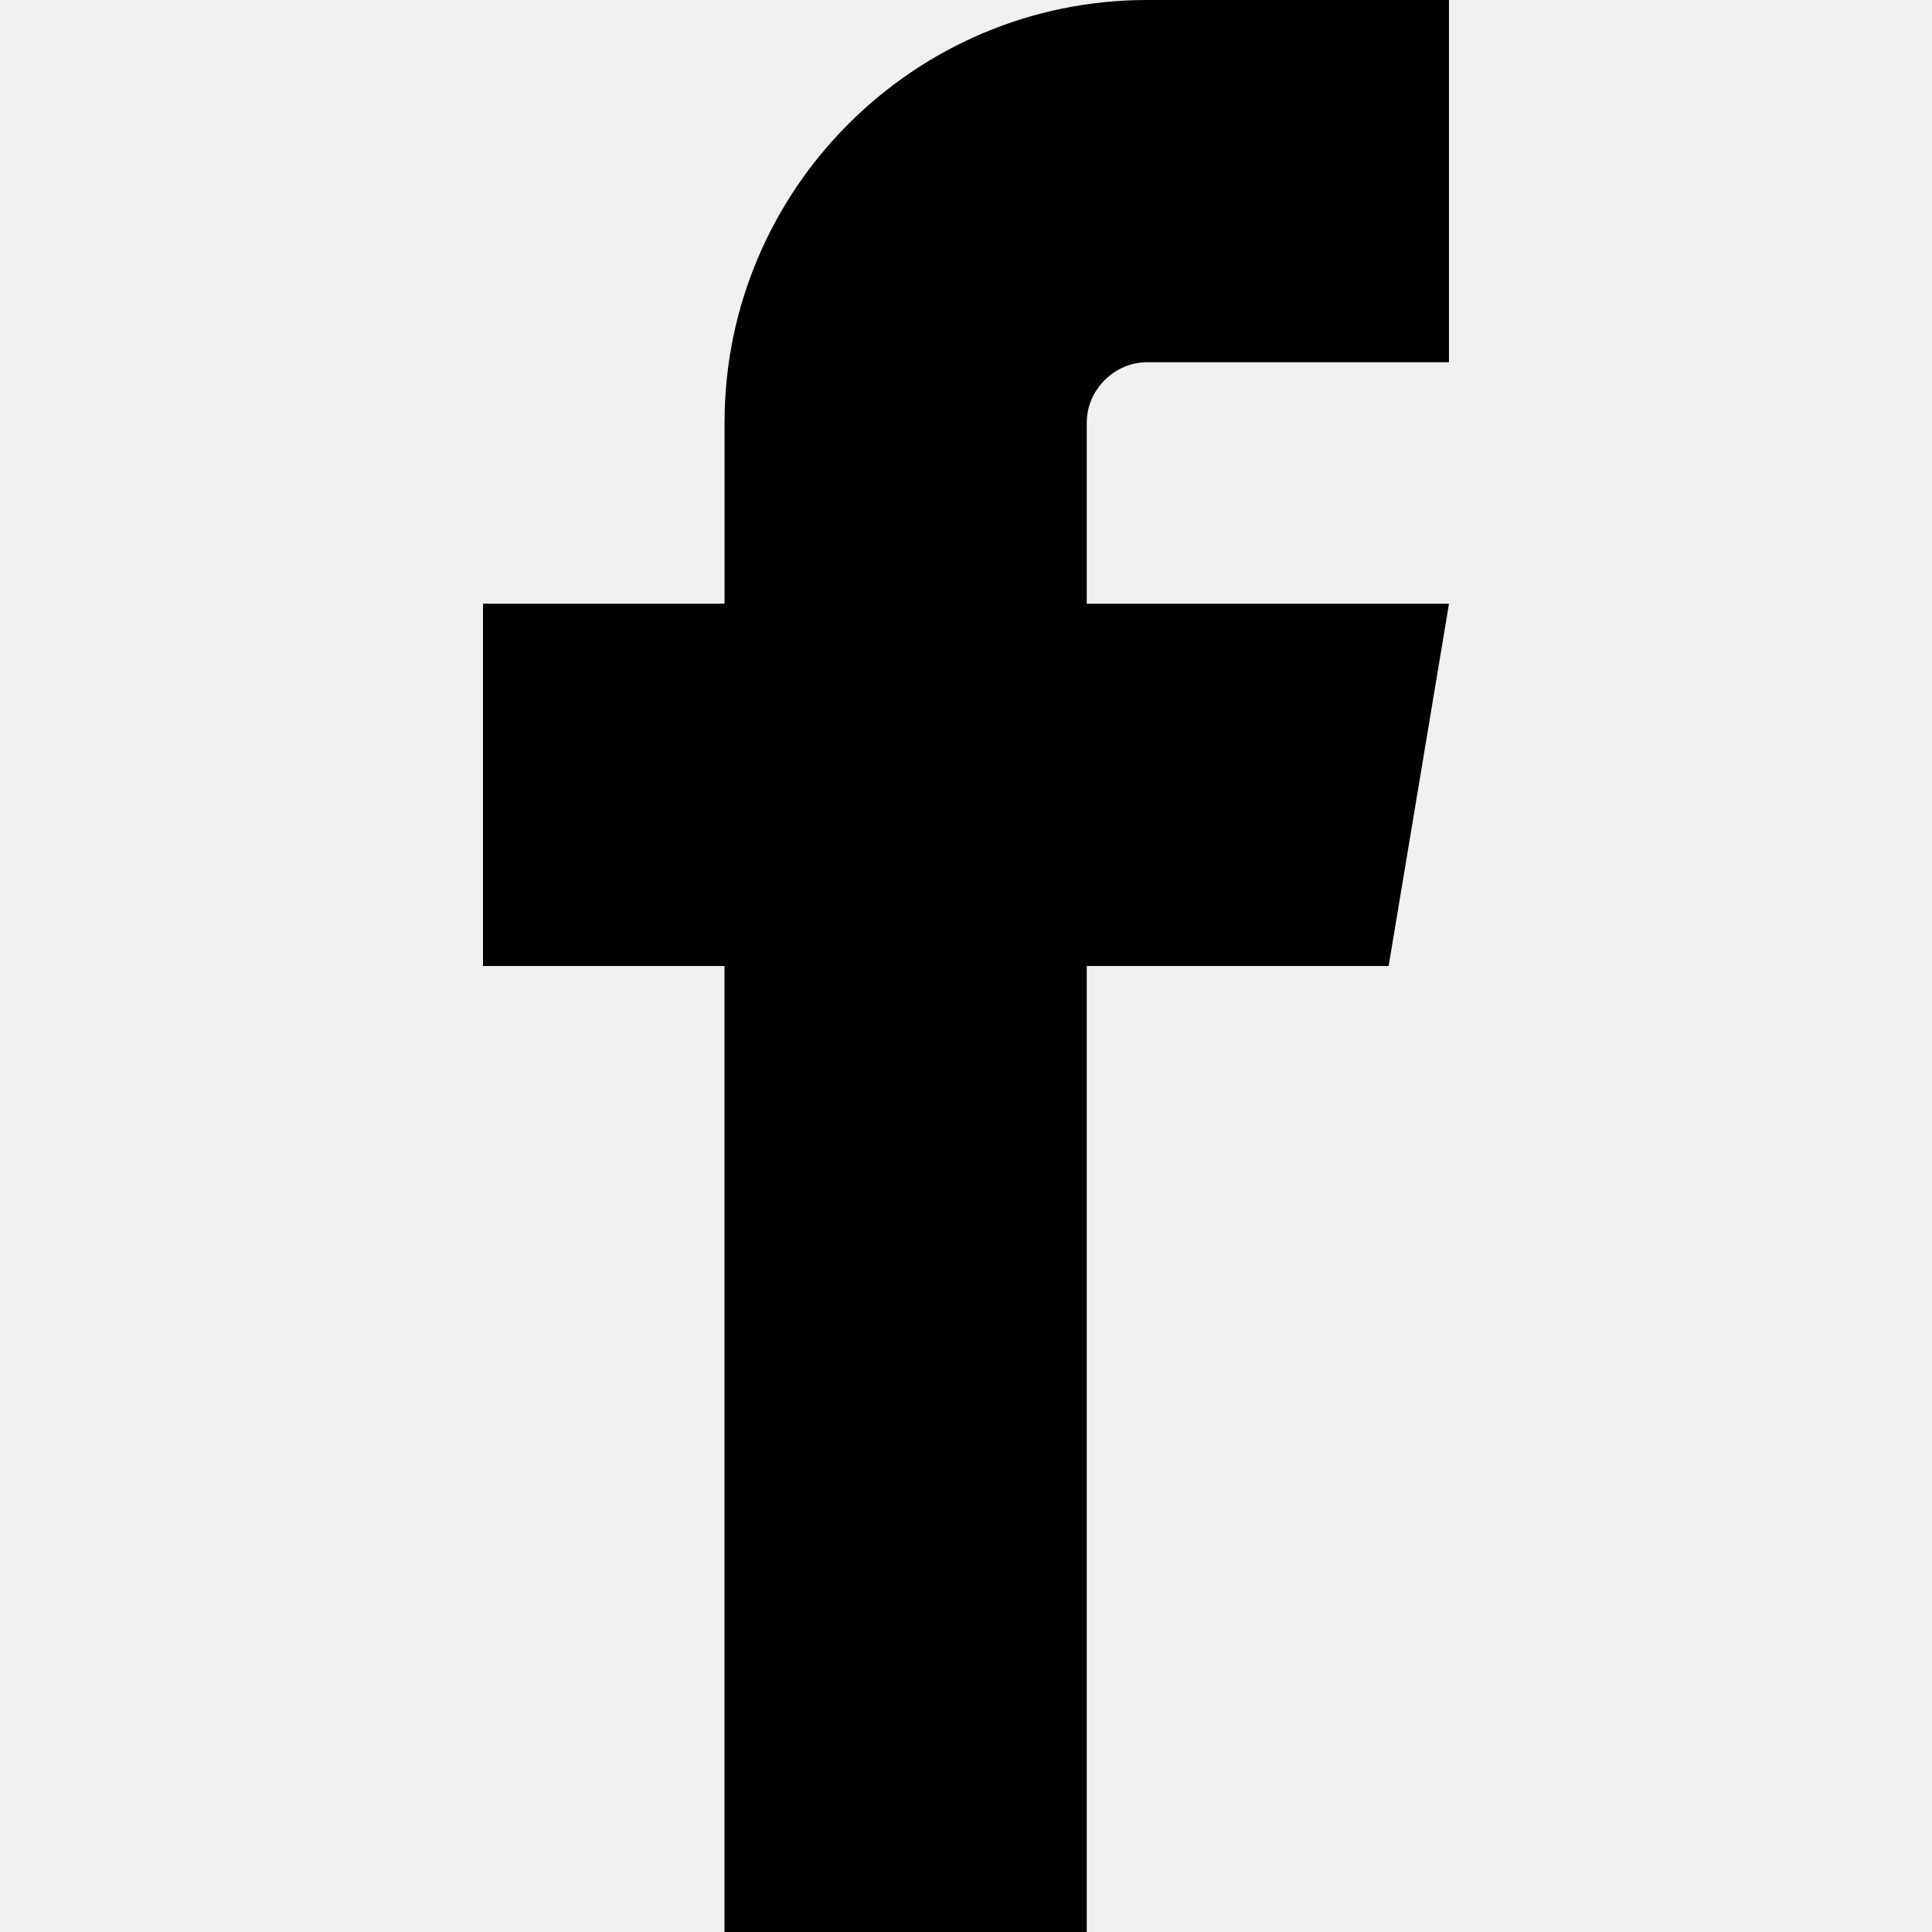
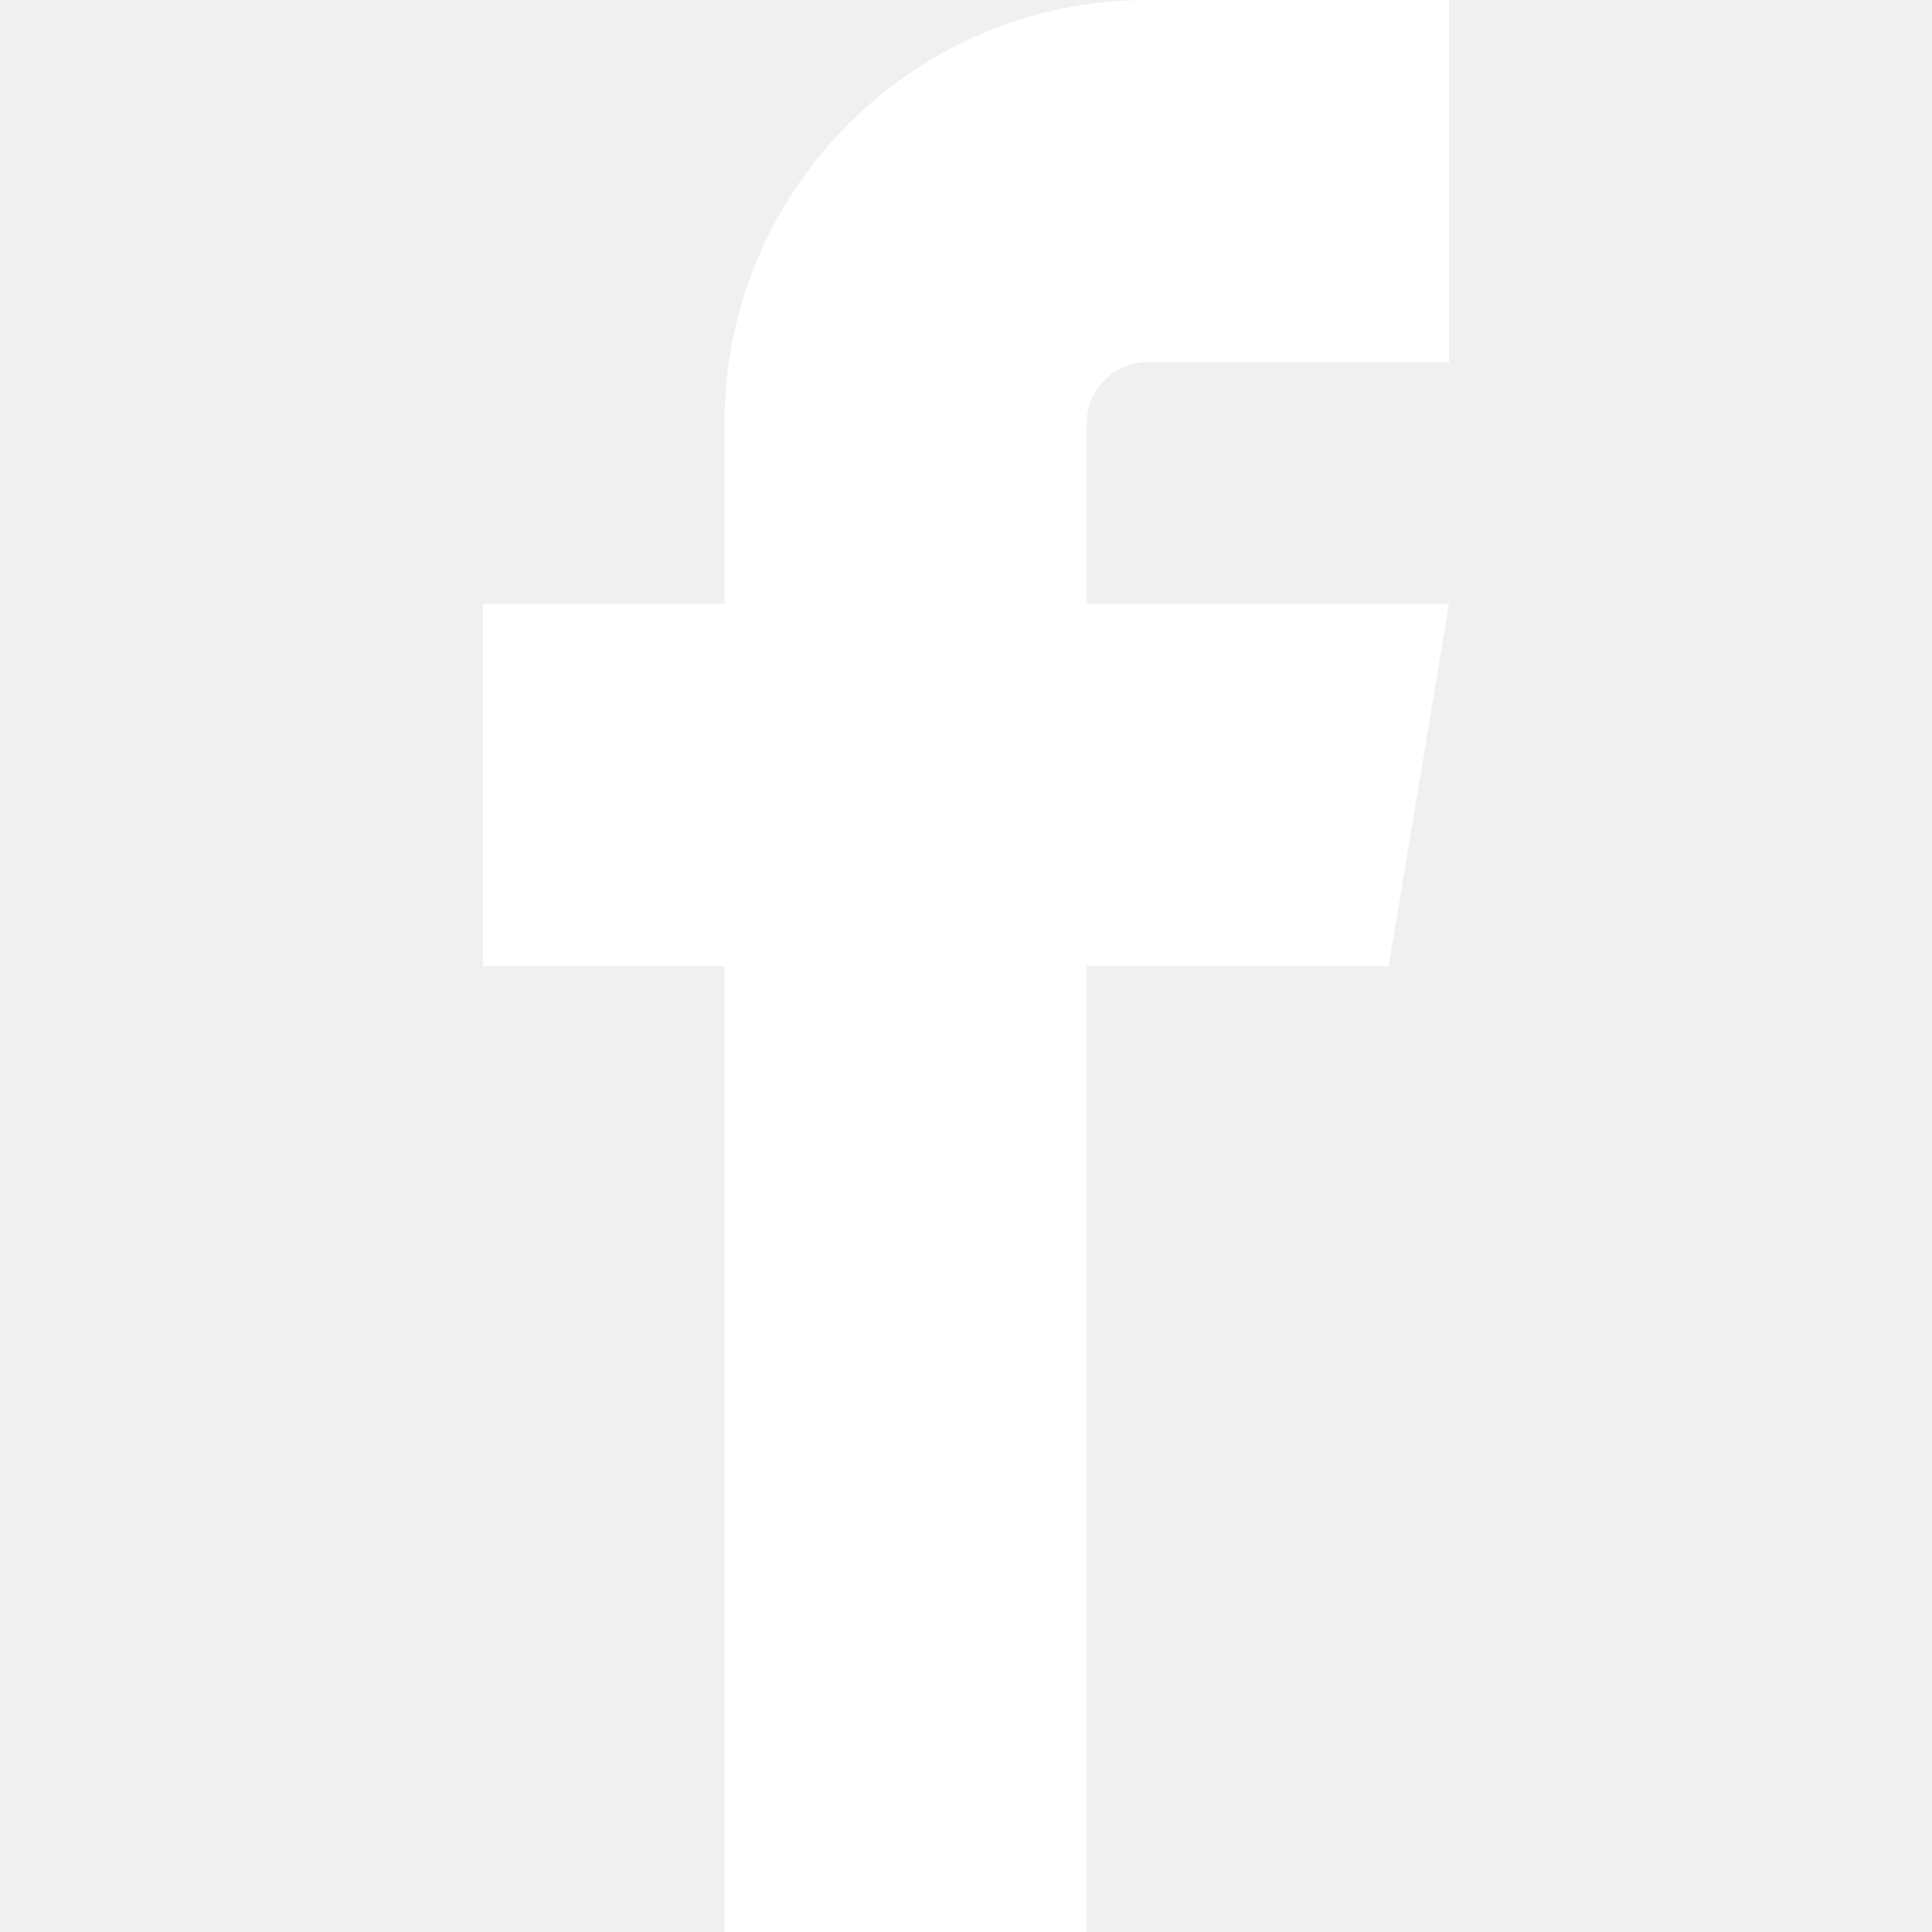
- <svg xmlns="http://www.w3.org/2000/svg" width="64" height="64" shape-rendering="geometricPrecision" text-rendering="geometricPrecision" image-rendering="optimizeQuality" fill-rule="evenodd" clip-rule="evenodd" viewBox="0 0 640 640">
+ <svg xmlns="http://www.w3.org/2000/svg" fill="#FFFFFF" width="64" height="64" shape-rendering="geometricPrecision" text-rendering="geometricPrecision" image-rendering="optimizeQuality" fill-rule="evenodd" clip-rule="evenodd" viewBox="0 0 640 640">
  <path d="M380.001 120.001h99.993V0h-99.993c-77.186 0-139.986 62.8-139.986 139.986v60h-80.009V320h79.985v320h120.013V320h99.994l19.996-120.013h-119.99v-60.001c0-10.843 9.154-19.996 19.996-19.996v.012z" />
</svg>
